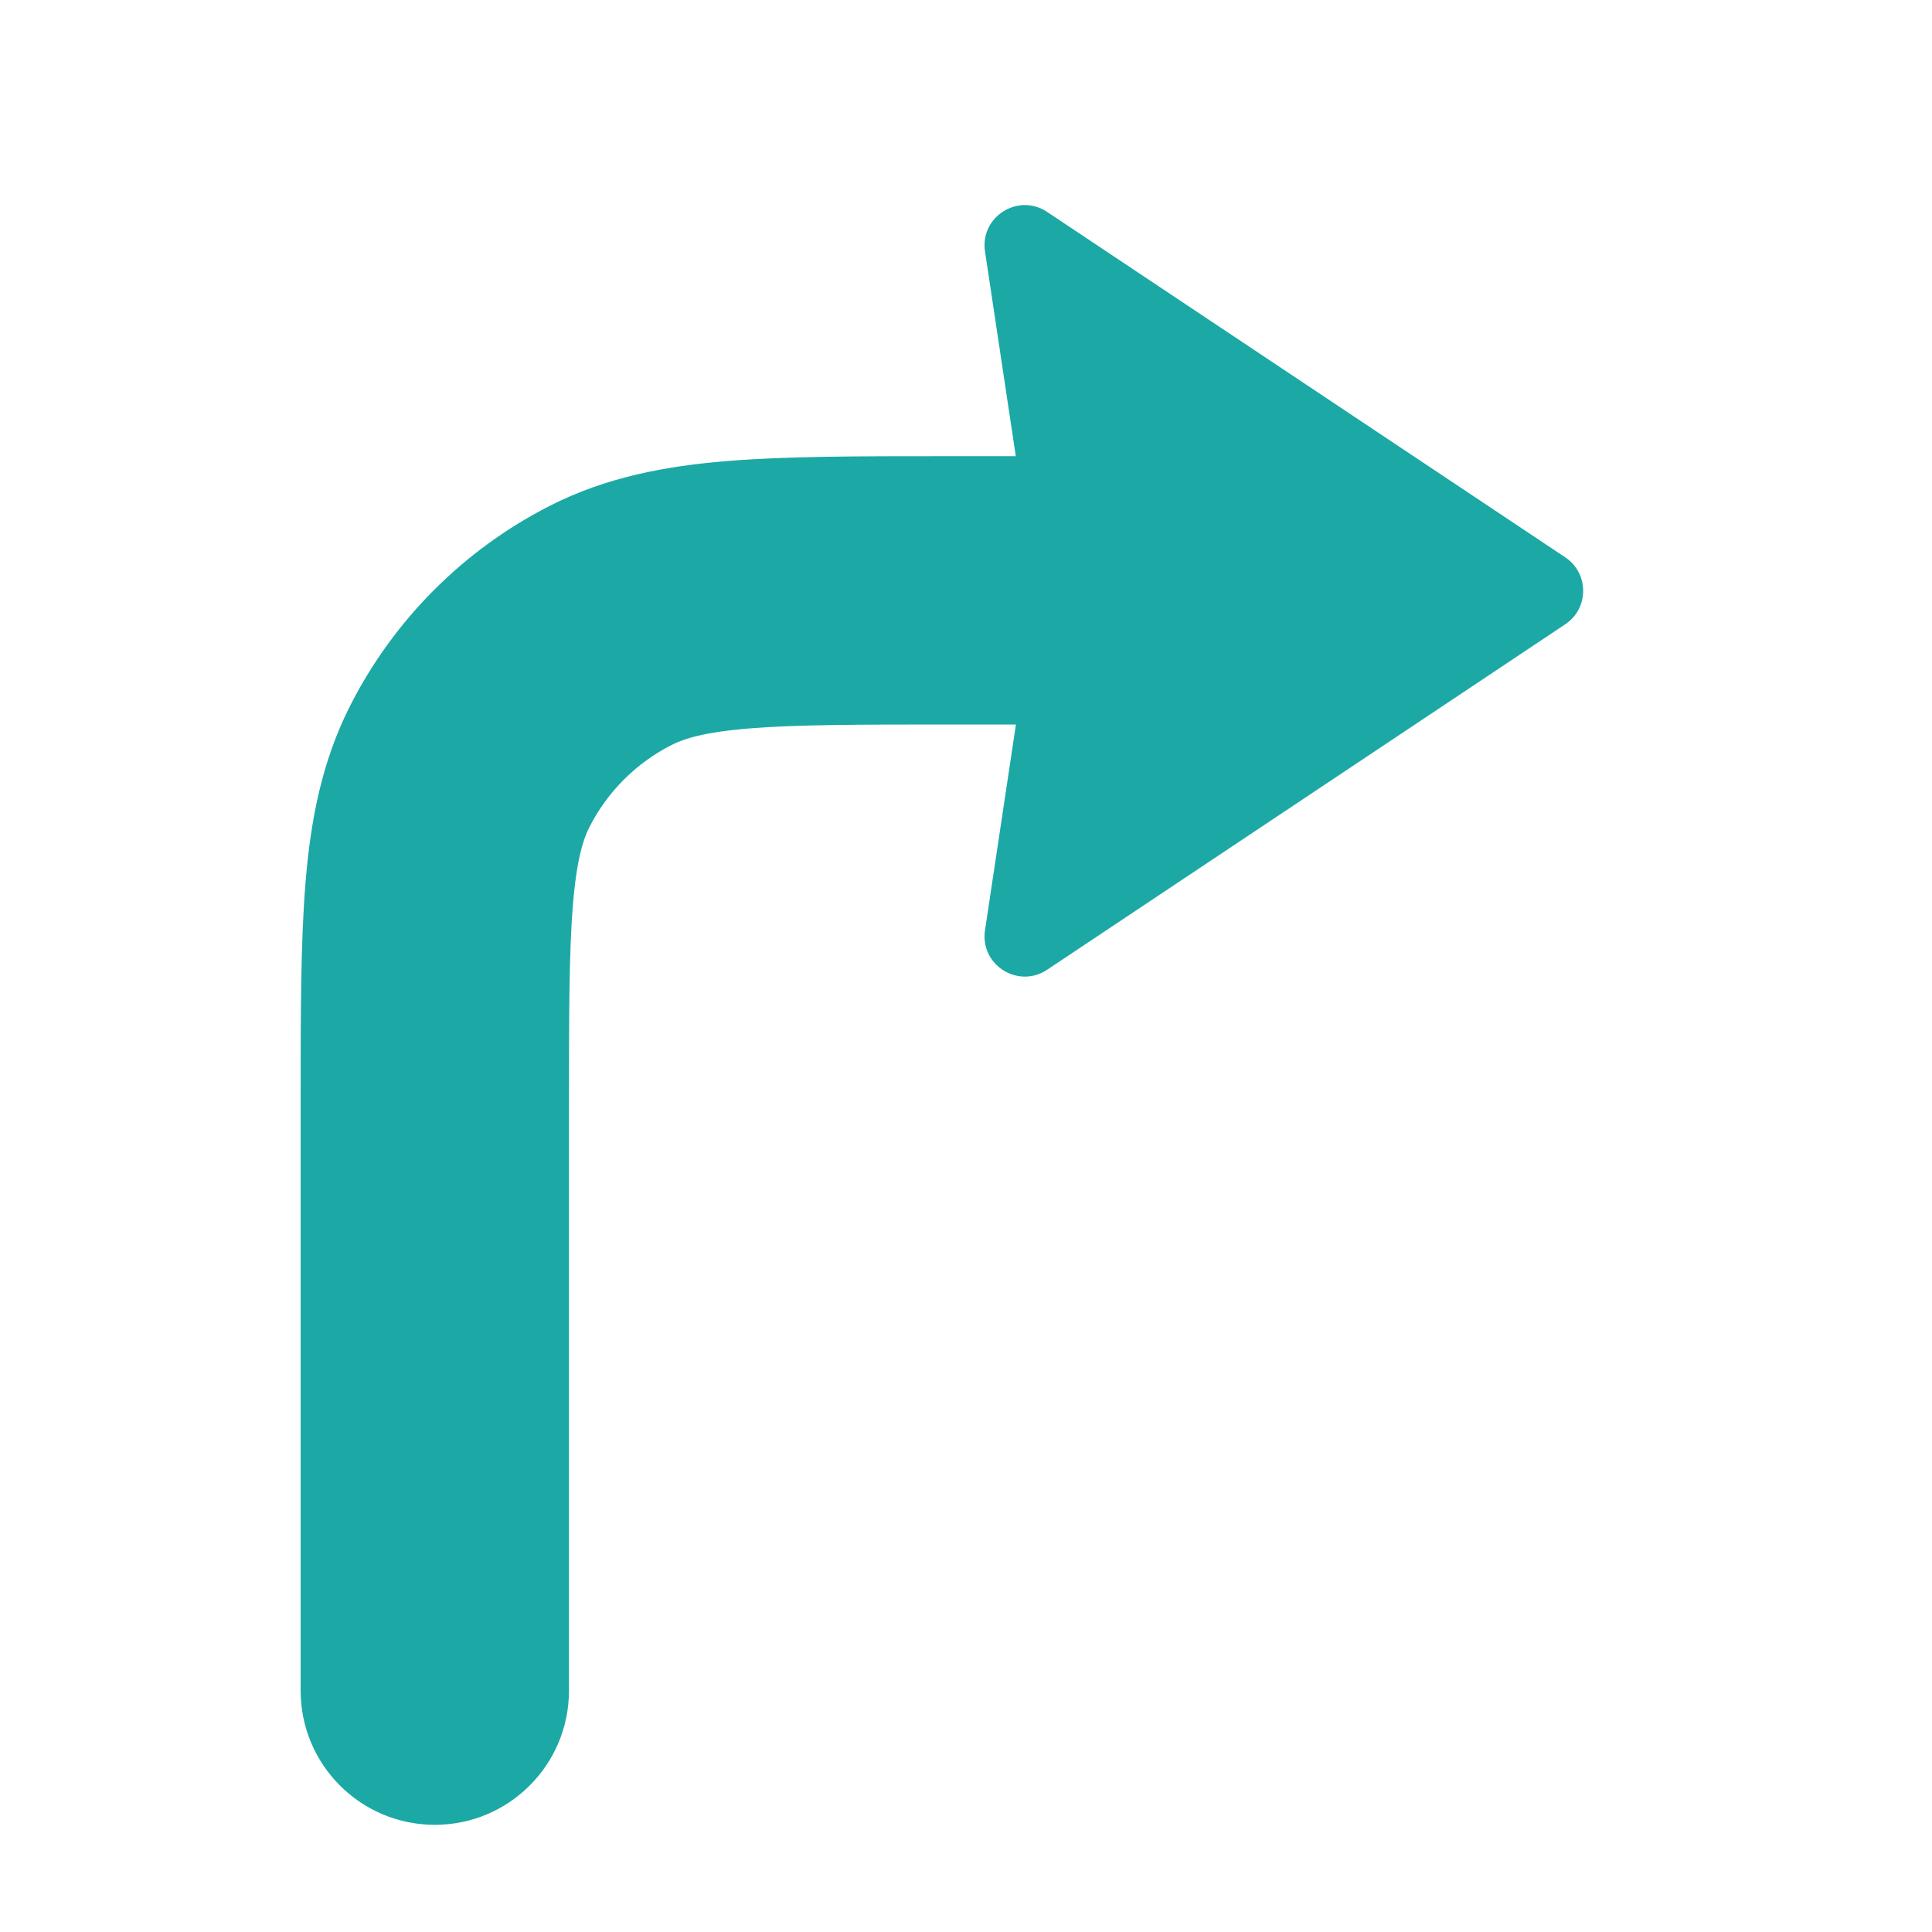
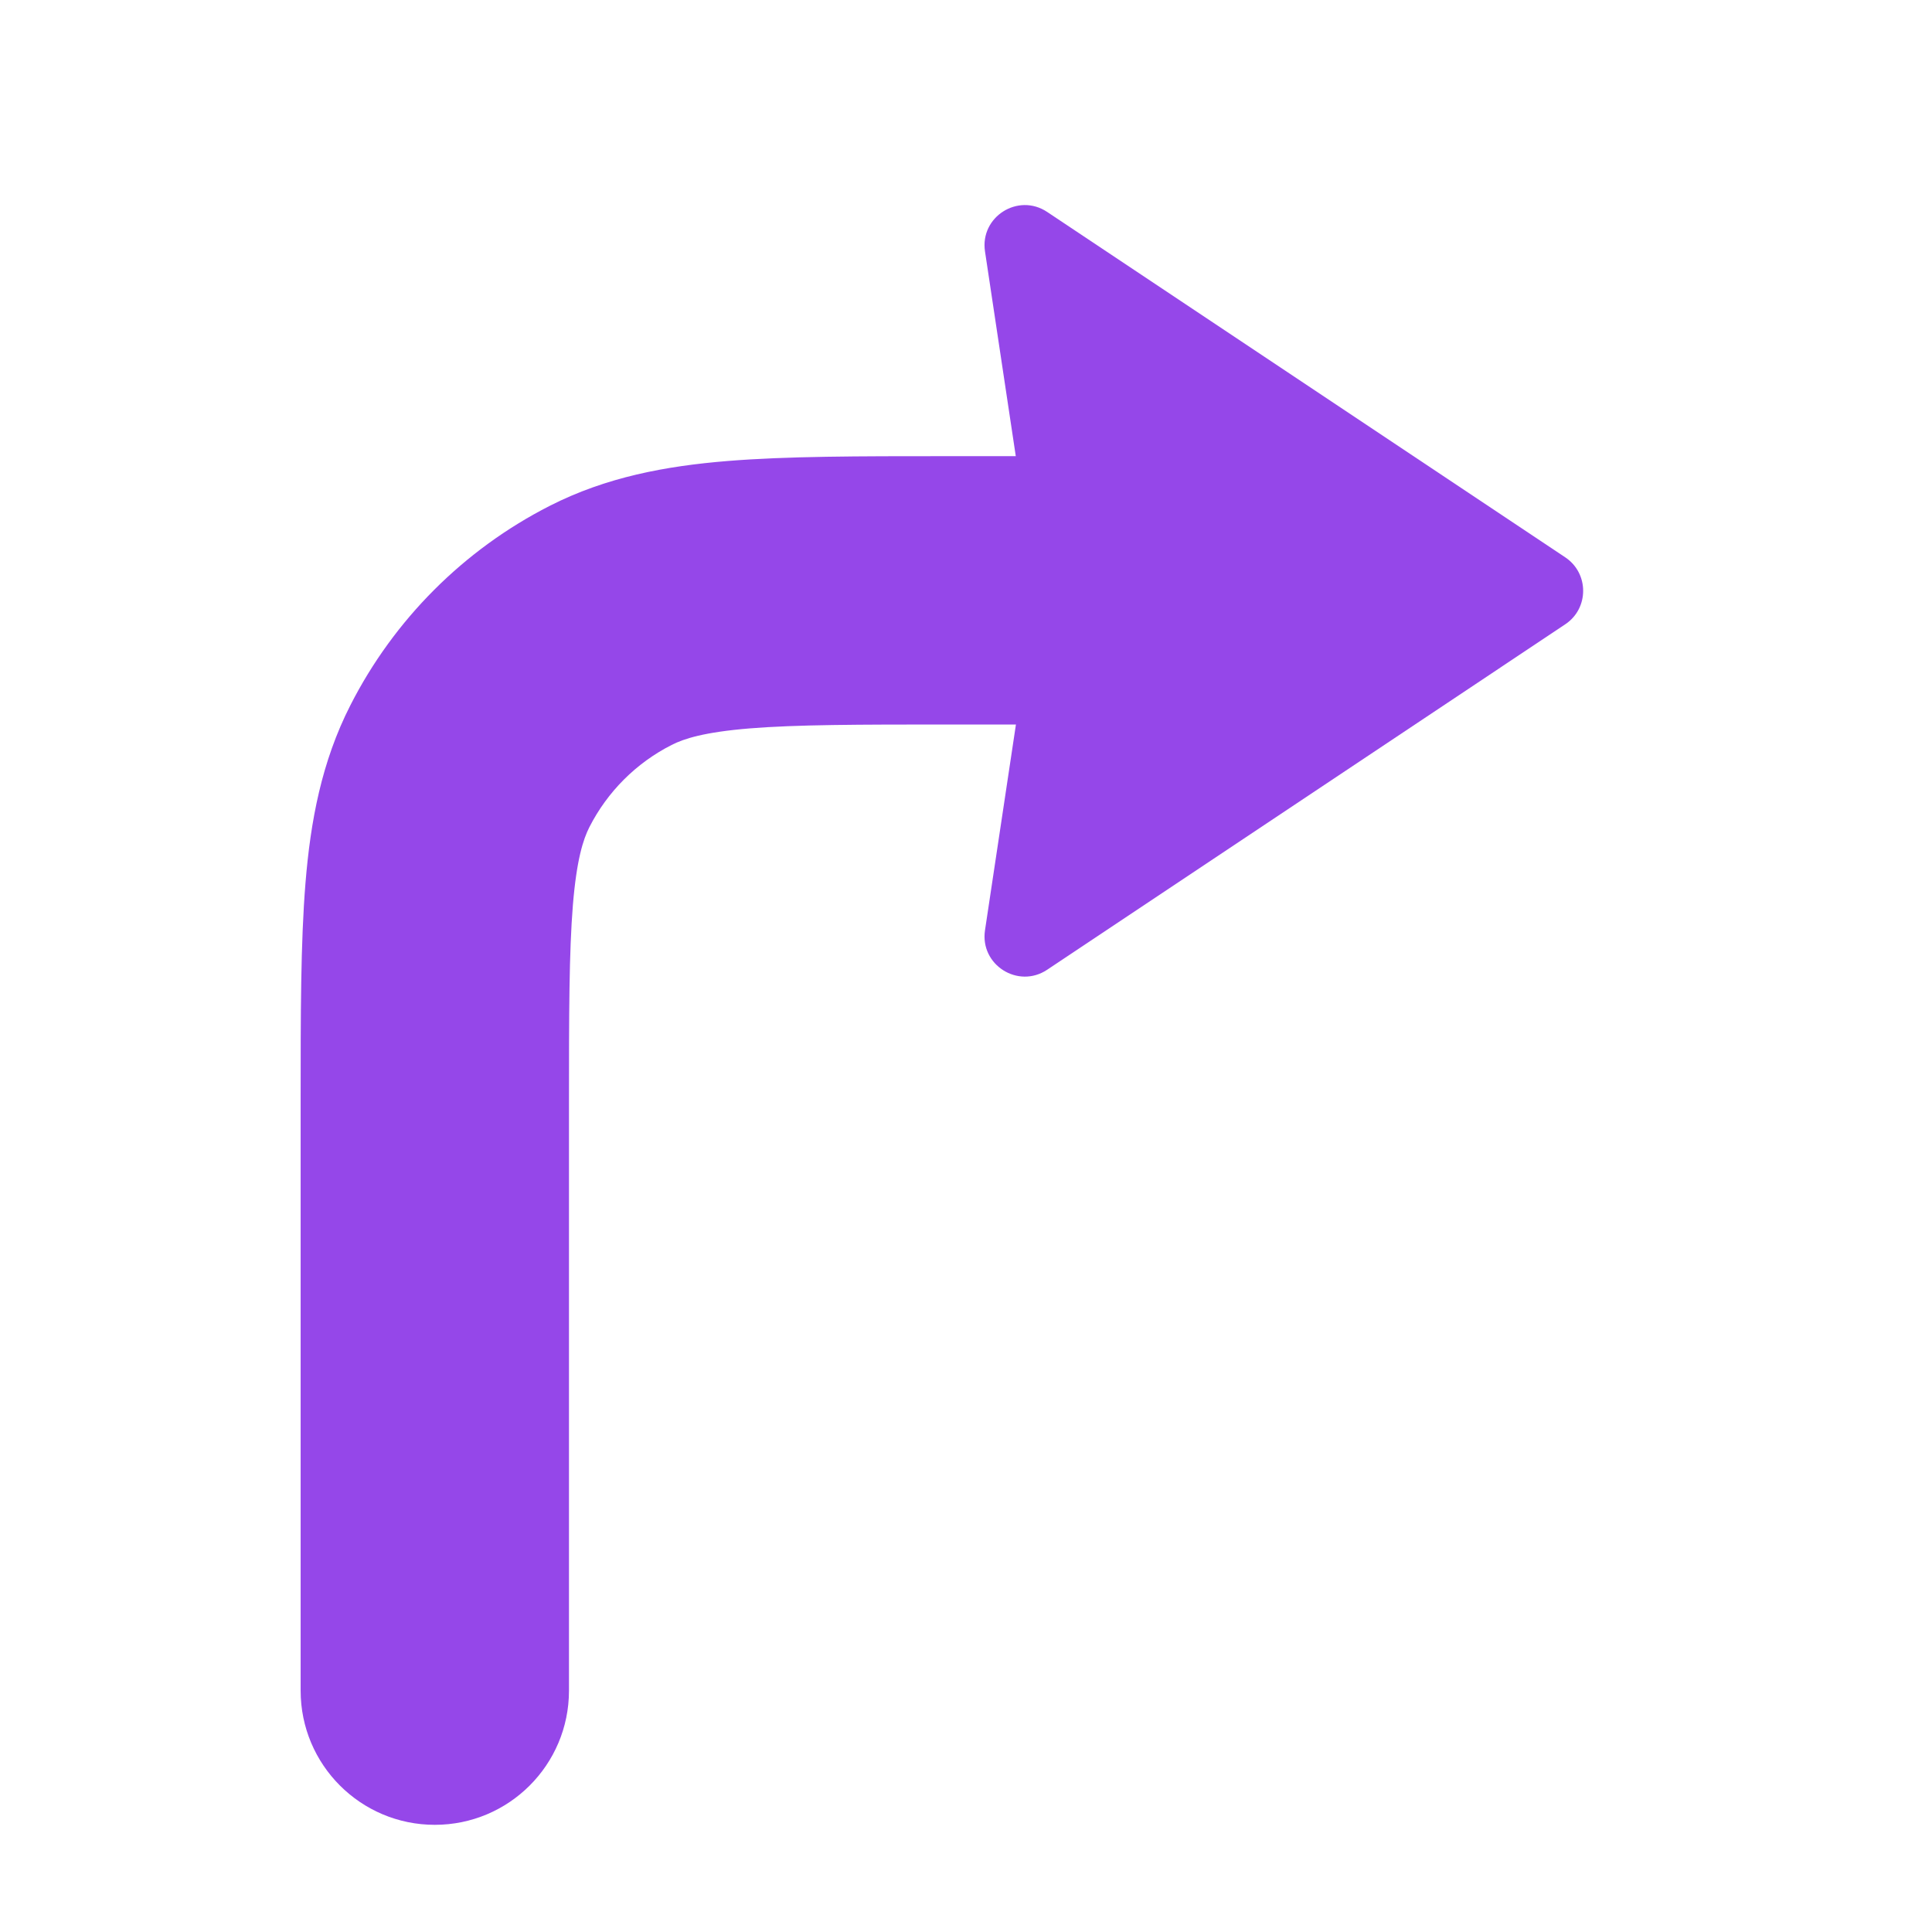
<svg xmlns="http://www.w3.org/2000/svg" width="36" height="36" viewBox="0 0 36 36" fill="none">
-   <path d="M17.604 8.5L19.602 8.5C20.983 8.5 22.102 9.619 22.102 11C22.102 12.381 20.983 13.5 19.602 13.5L17.704 13.5C15.982 13.5 14.841 13.502 13.965 13.573C13.119 13.643 12.744 13.764 12.513 13.882C11.854 14.217 11.319 14.752 10.983 15.411C10.866 15.642 10.745 16.017 10.675 16.863C10.604 17.738 10.602 18.879 10.602 20.6V31.503C10.602 32.884 9.483 34.003 8.102 34.003C6.721 34.003 5.602 32.884 5.602 31.503L5.602 20.5C5.602 18.905 5.602 17.559 5.692 16.456C5.786 15.3 5.992 14.194 6.529 13.141C7.343 11.542 8.644 10.241 10.243 9.426C11.296 8.89 12.403 8.684 13.558 8.59C14.661 8.5 16.008 8.5 17.604 8.5Z" fill="#1CA9A6" />
-   <path d="M29.166 11.633C29.611 11.337 29.611 10.682 29.166 10.385L19.512 3.949C18.97 3.588 18.257 4.041 18.354 4.685L19.305 11.009L18.354 17.334C18.257 17.978 18.97 18.431 19.512 18.07L29.166 11.633Z" fill="#1CA9A6" />
+   <path d="M17.604 8.5L19.602 8.5C20.983 8.5 22.102 9.619 22.102 11C22.102 12.381 20.983 13.5 19.602 13.5L17.704 13.5C15.982 13.5 14.841 13.502 13.965 13.573C13.119 13.643 12.744 13.764 12.513 13.882C11.854 14.217 11.319 14.752 10.983 15.411C10.866 15.642 10.745 16.017 10.675 16.863C10.604 17.738 10.602 18.879 10.602 20.6V31.503C10.602 32.884 9.483 34.003 8.102 34.003C6.721 34.003 5.602 32.884 5.602 31.503L5.602 20.5C5.602 18.905 5.602 17.559 5.692 16.456C5.786 15.3 5.992 14.194 6.529 13.141C7.343 11.542 8.644 10.241 10.243 9.426C11.296 8.89 12.403 8.684 13.558 8.59C14.661 8.5 16.008 8.5 17.604 8.5Z" fill="#9547E9" />
+   <path d="M29.166 11.633C29.611 11.337 29.611 10.682 29.166 10.385L19.512 3.949C18.97 3.588 18.257 4.041 18.354 4.685L19.305 11.009L18.354 17.334C18.257 17.978 18.97 18.431 19.512 18.07L29.166 11.633Z" fill="#9547E9" />
</svg>
